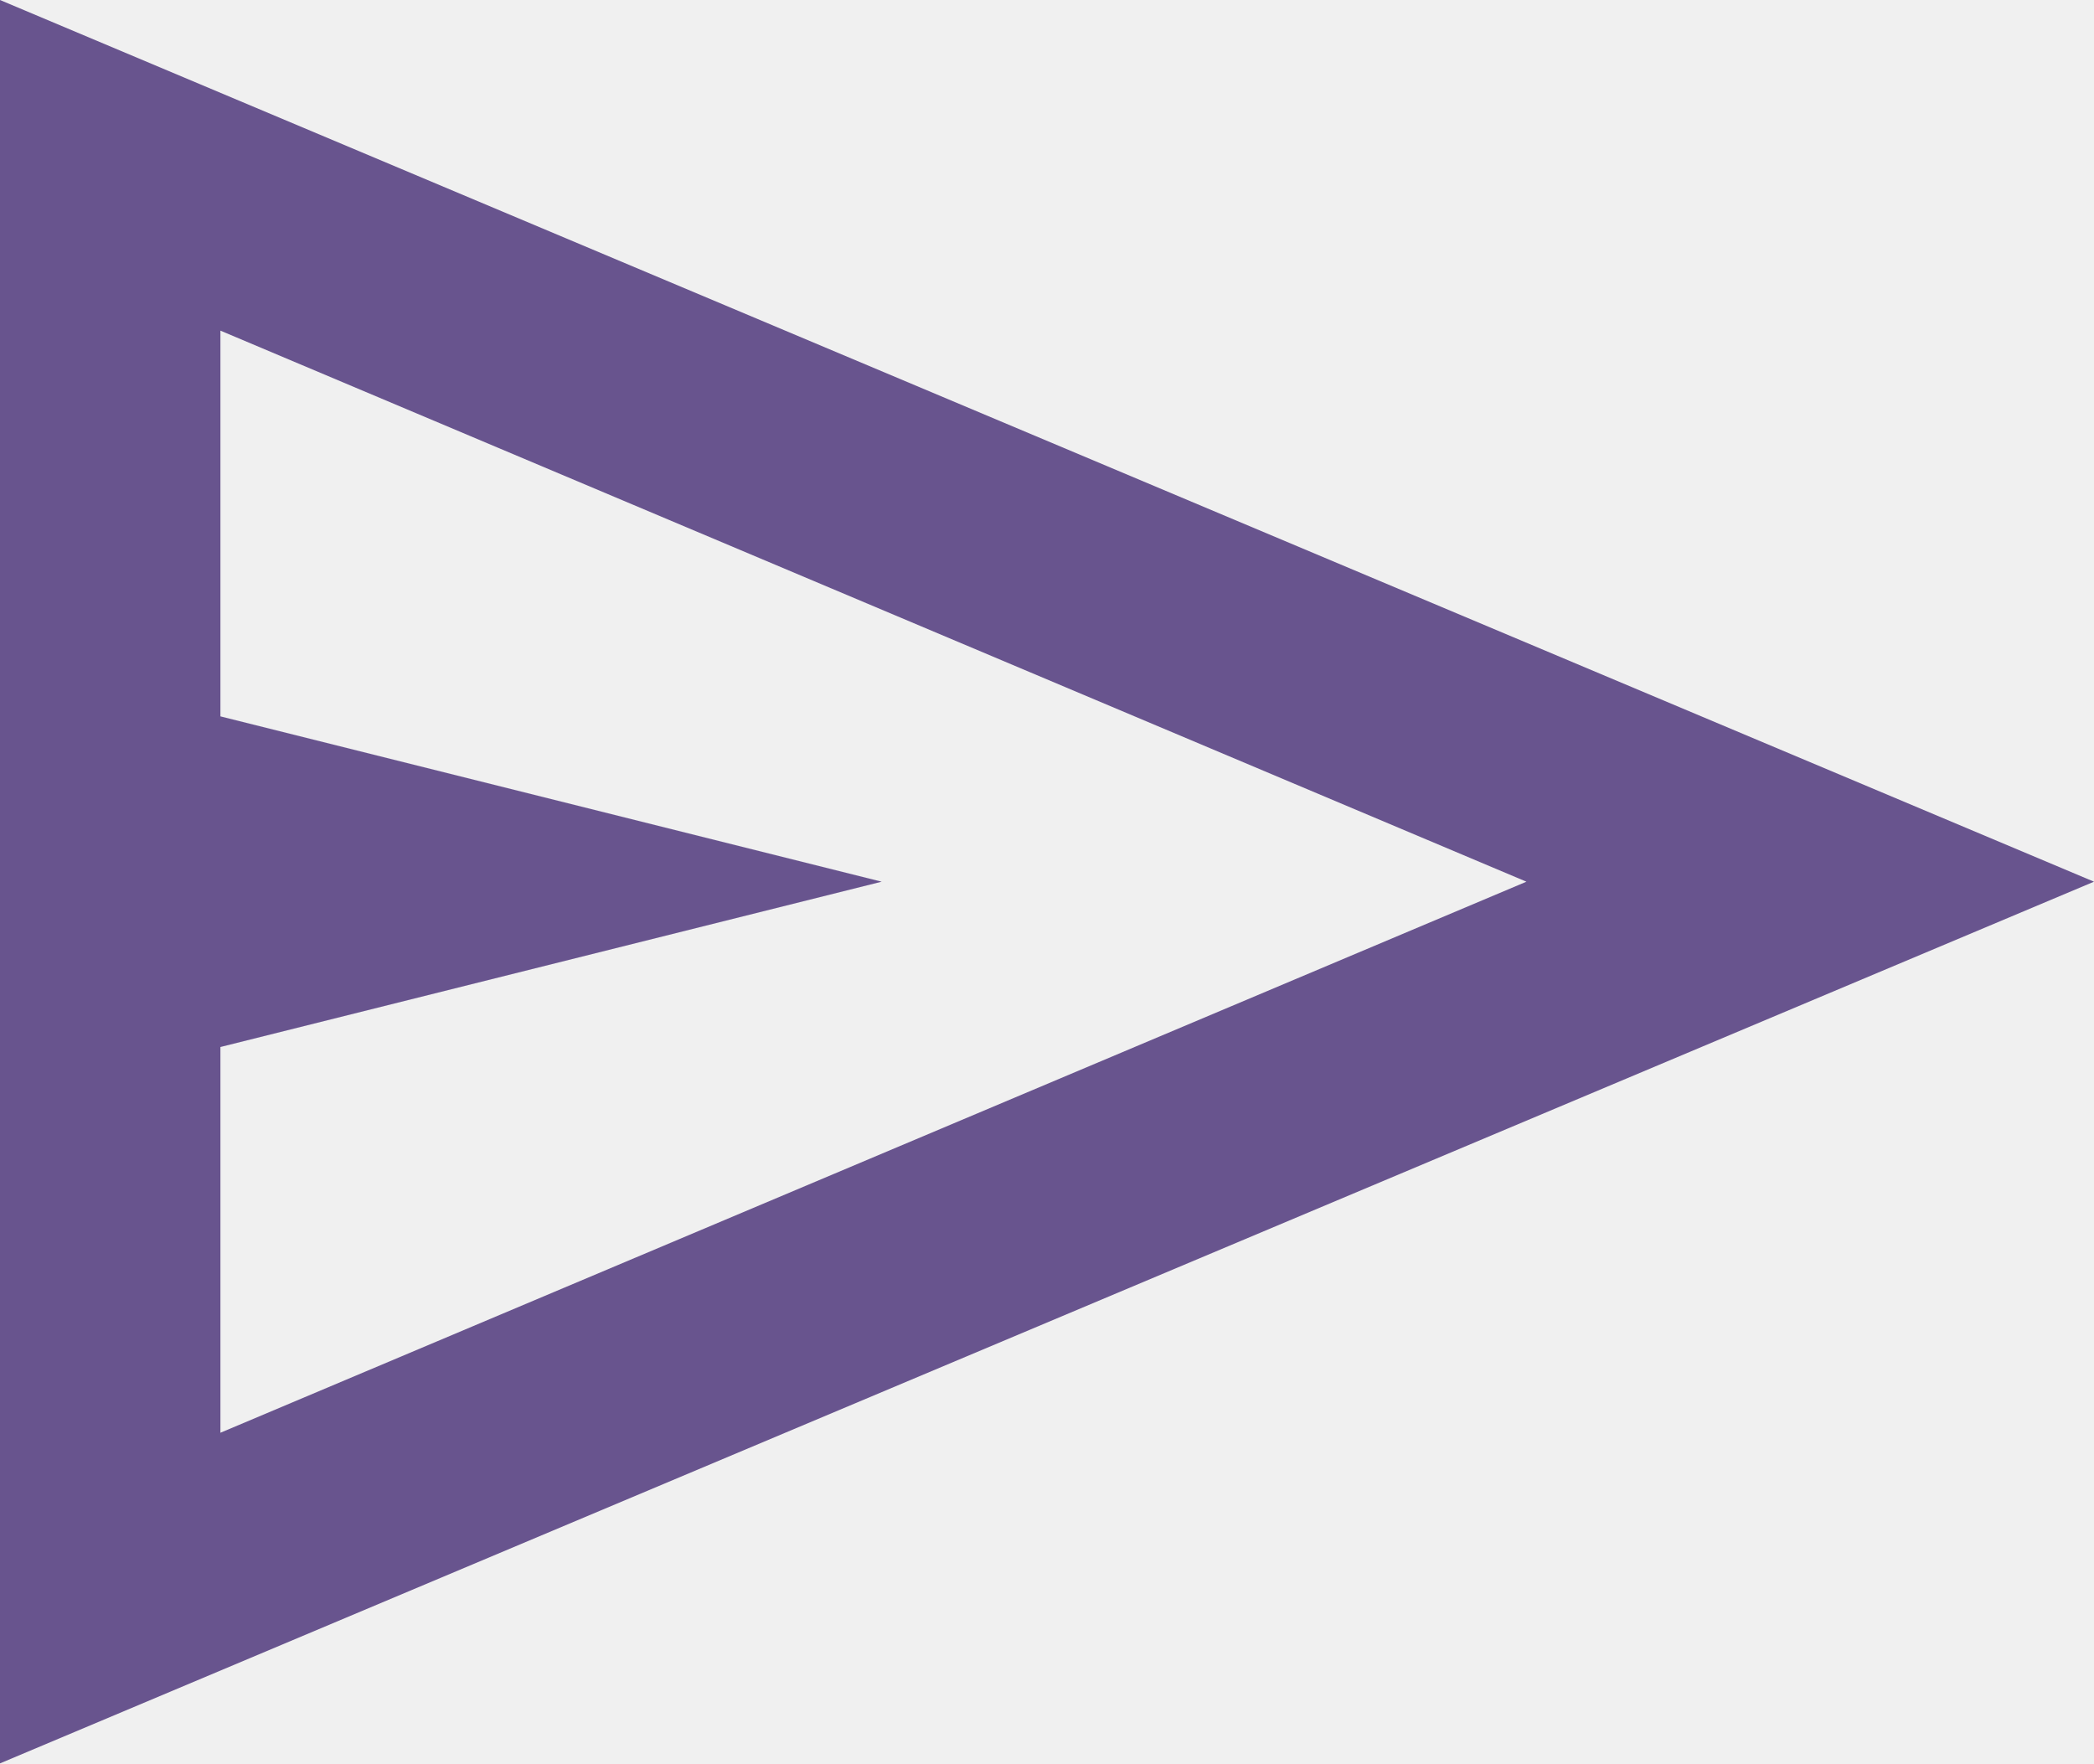
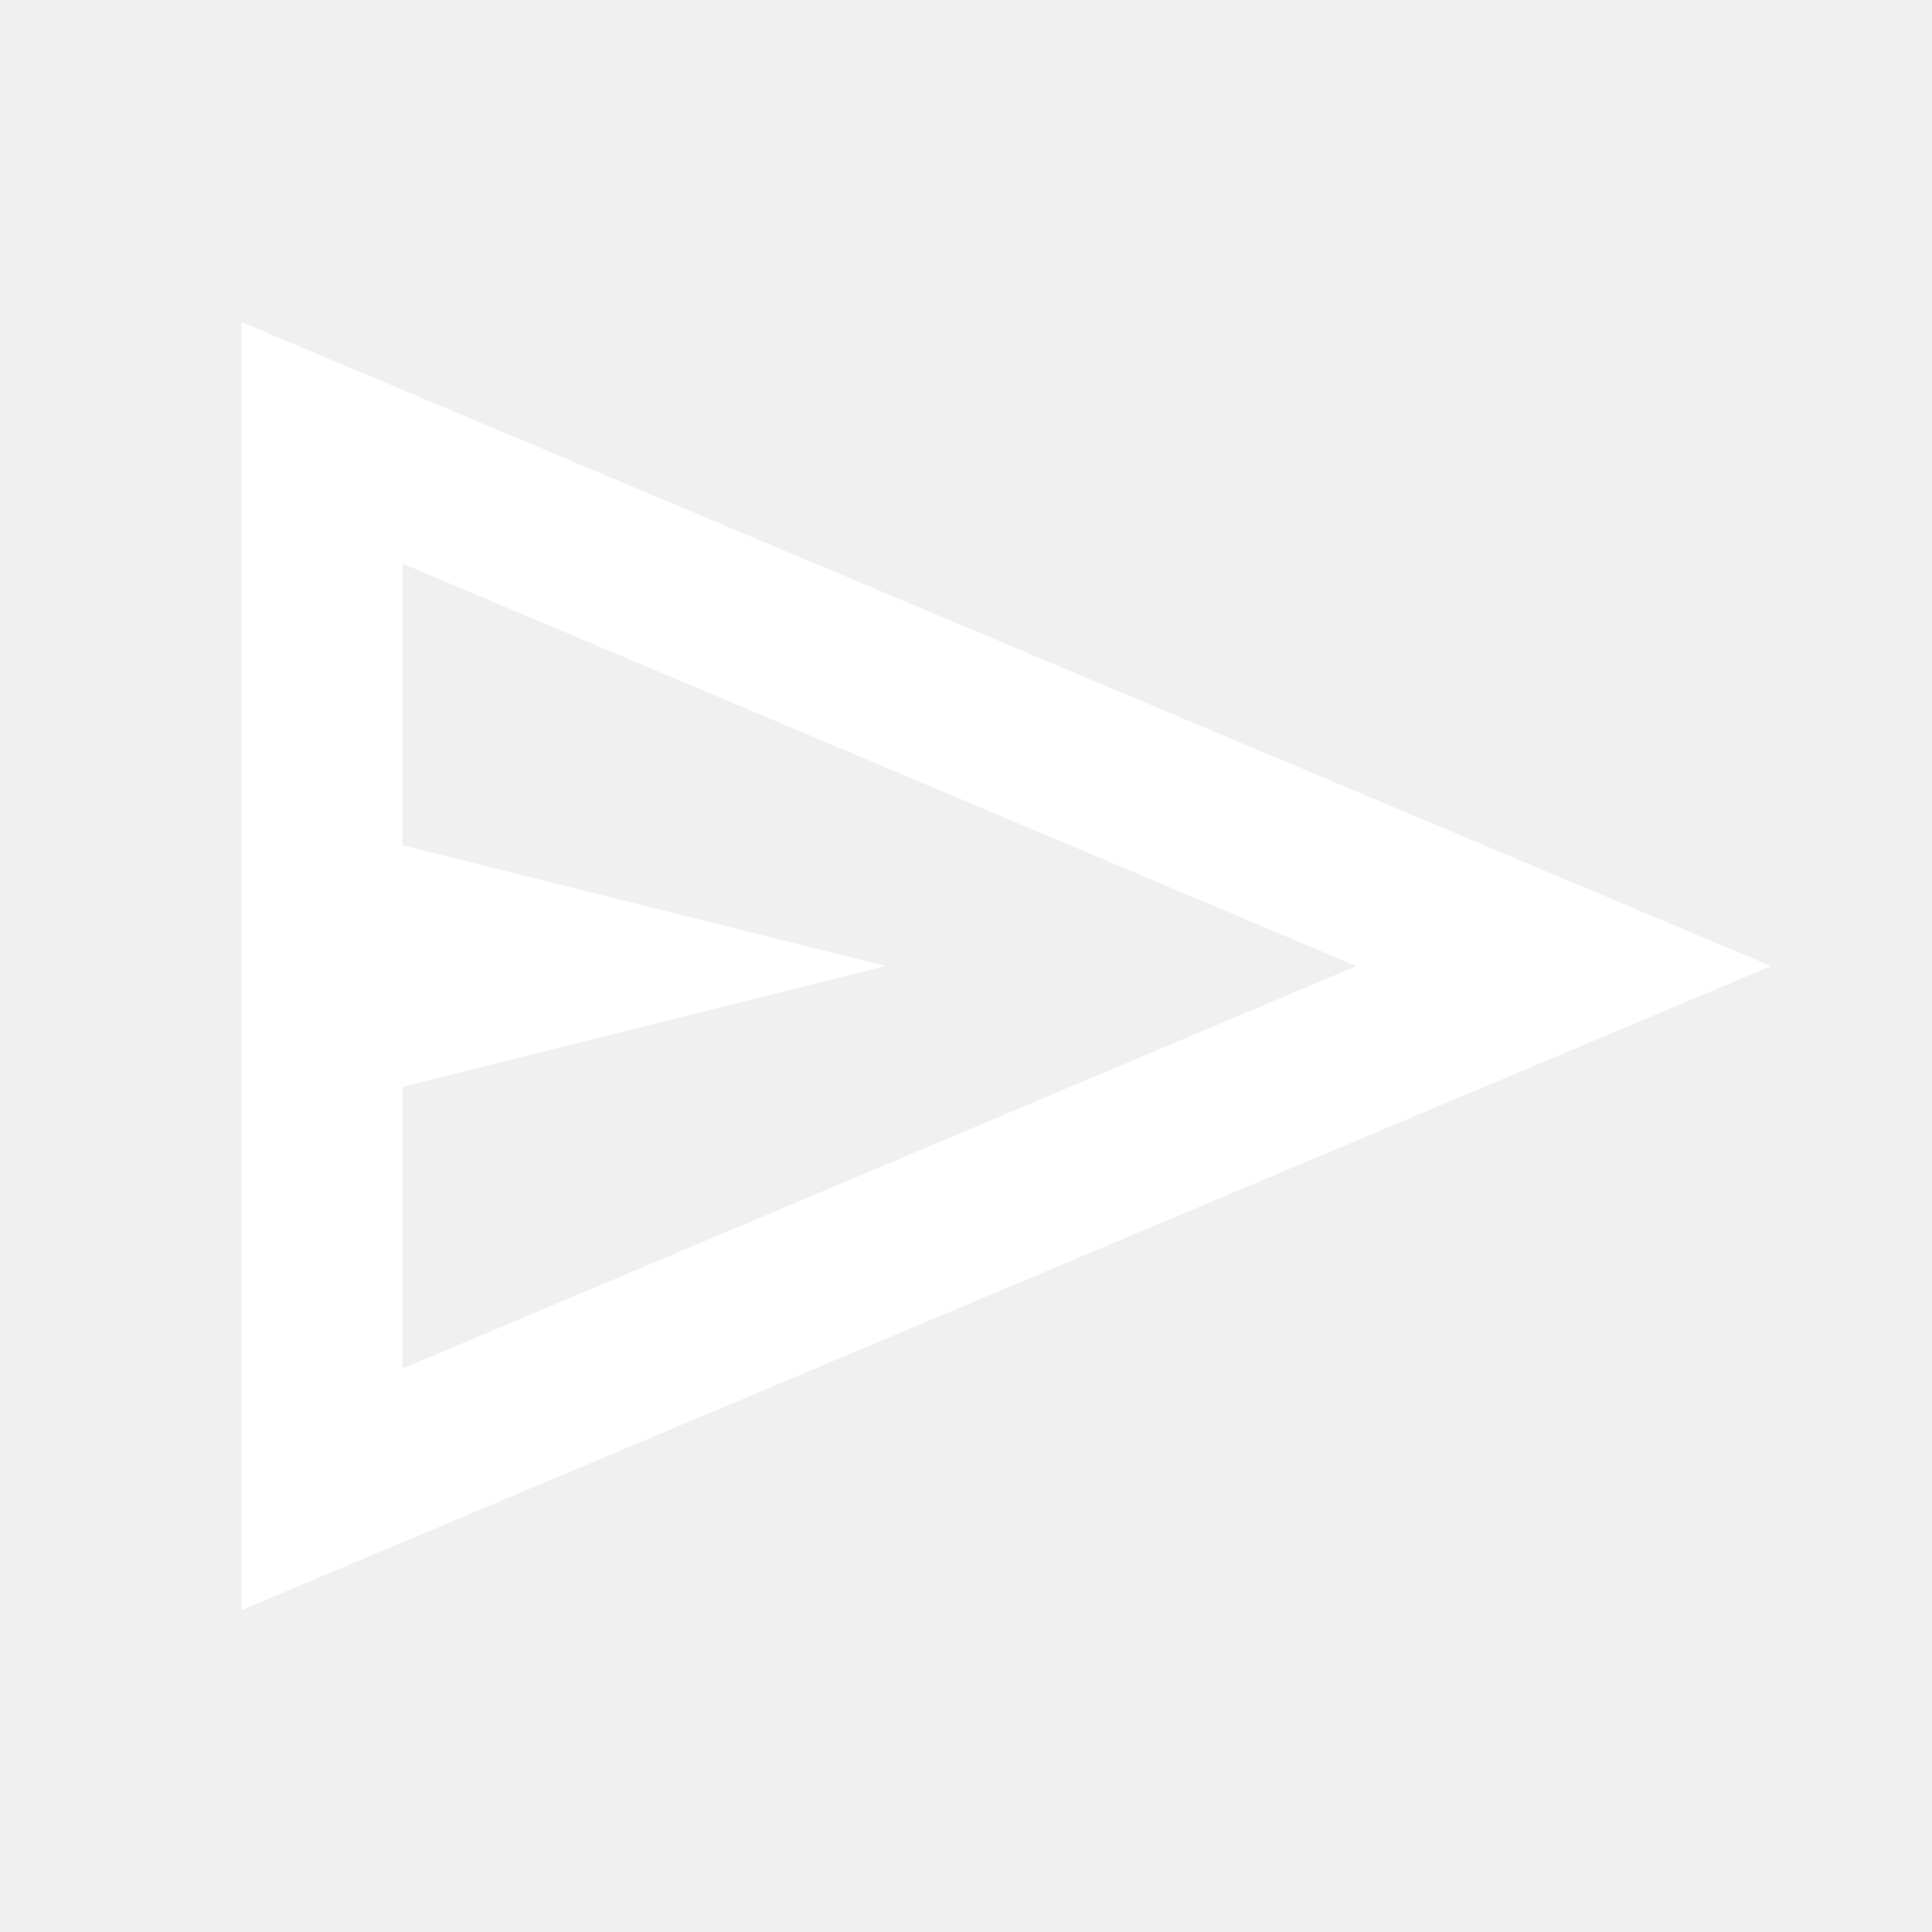
- <svg xmlns="http://www.w3.org/2000/svg" width="19" height="16" viewBox="0 0 19 16" fill="none">
-   <path d="M0 16V0L19 8L0 16ZM2 13L13.85 8L2 3V6.5L8 8L2 9.5V13ZM2 13V8V3V6.5V9.5V13Z" fill="#68548E" />
+ <svg xmlns="http://www.w3.org/2000/svg" width="24" height="24" viewBox="0 0 24 24" fill="none">
+   <path d="M3 20.001V4.001L22 12.001L3 20.001ZM5 17.001L16.85 12.001L5 7.001V10.501L11 12.001L5 13.501V17.001ZM5 17.001V12.001V7.001V10.501V13.501V17.001Z" fill="white" />
</svg>
